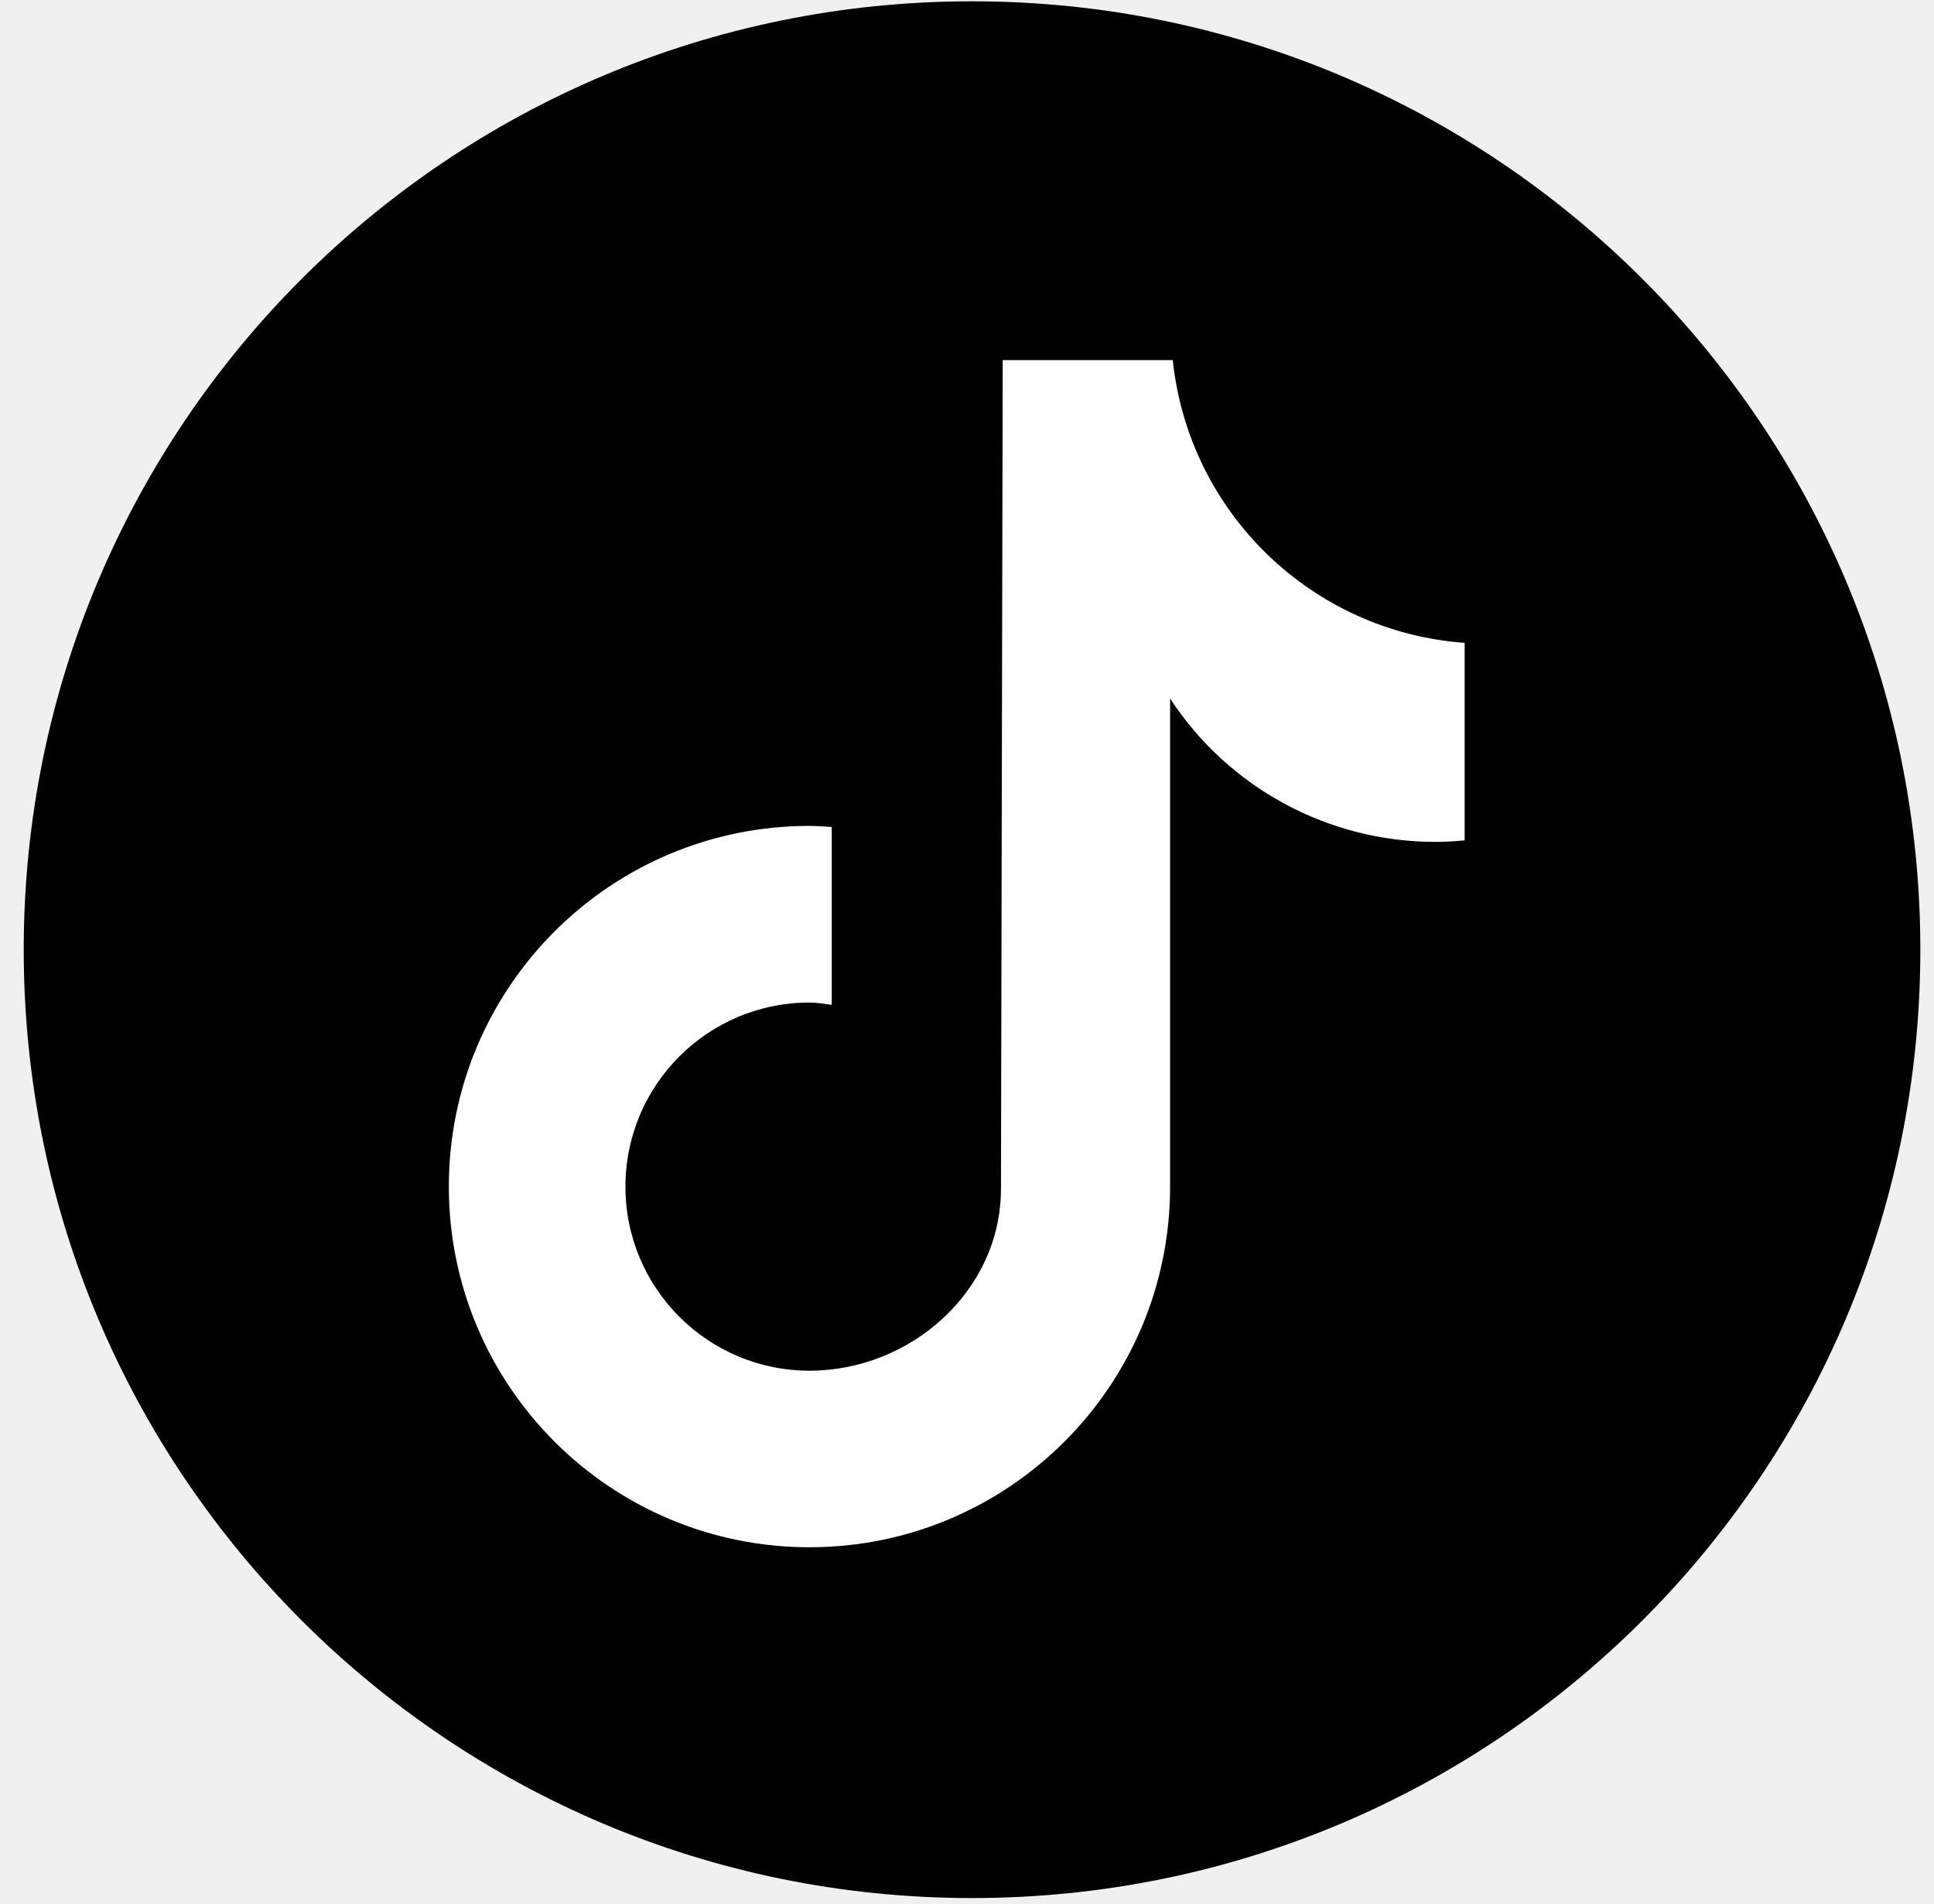
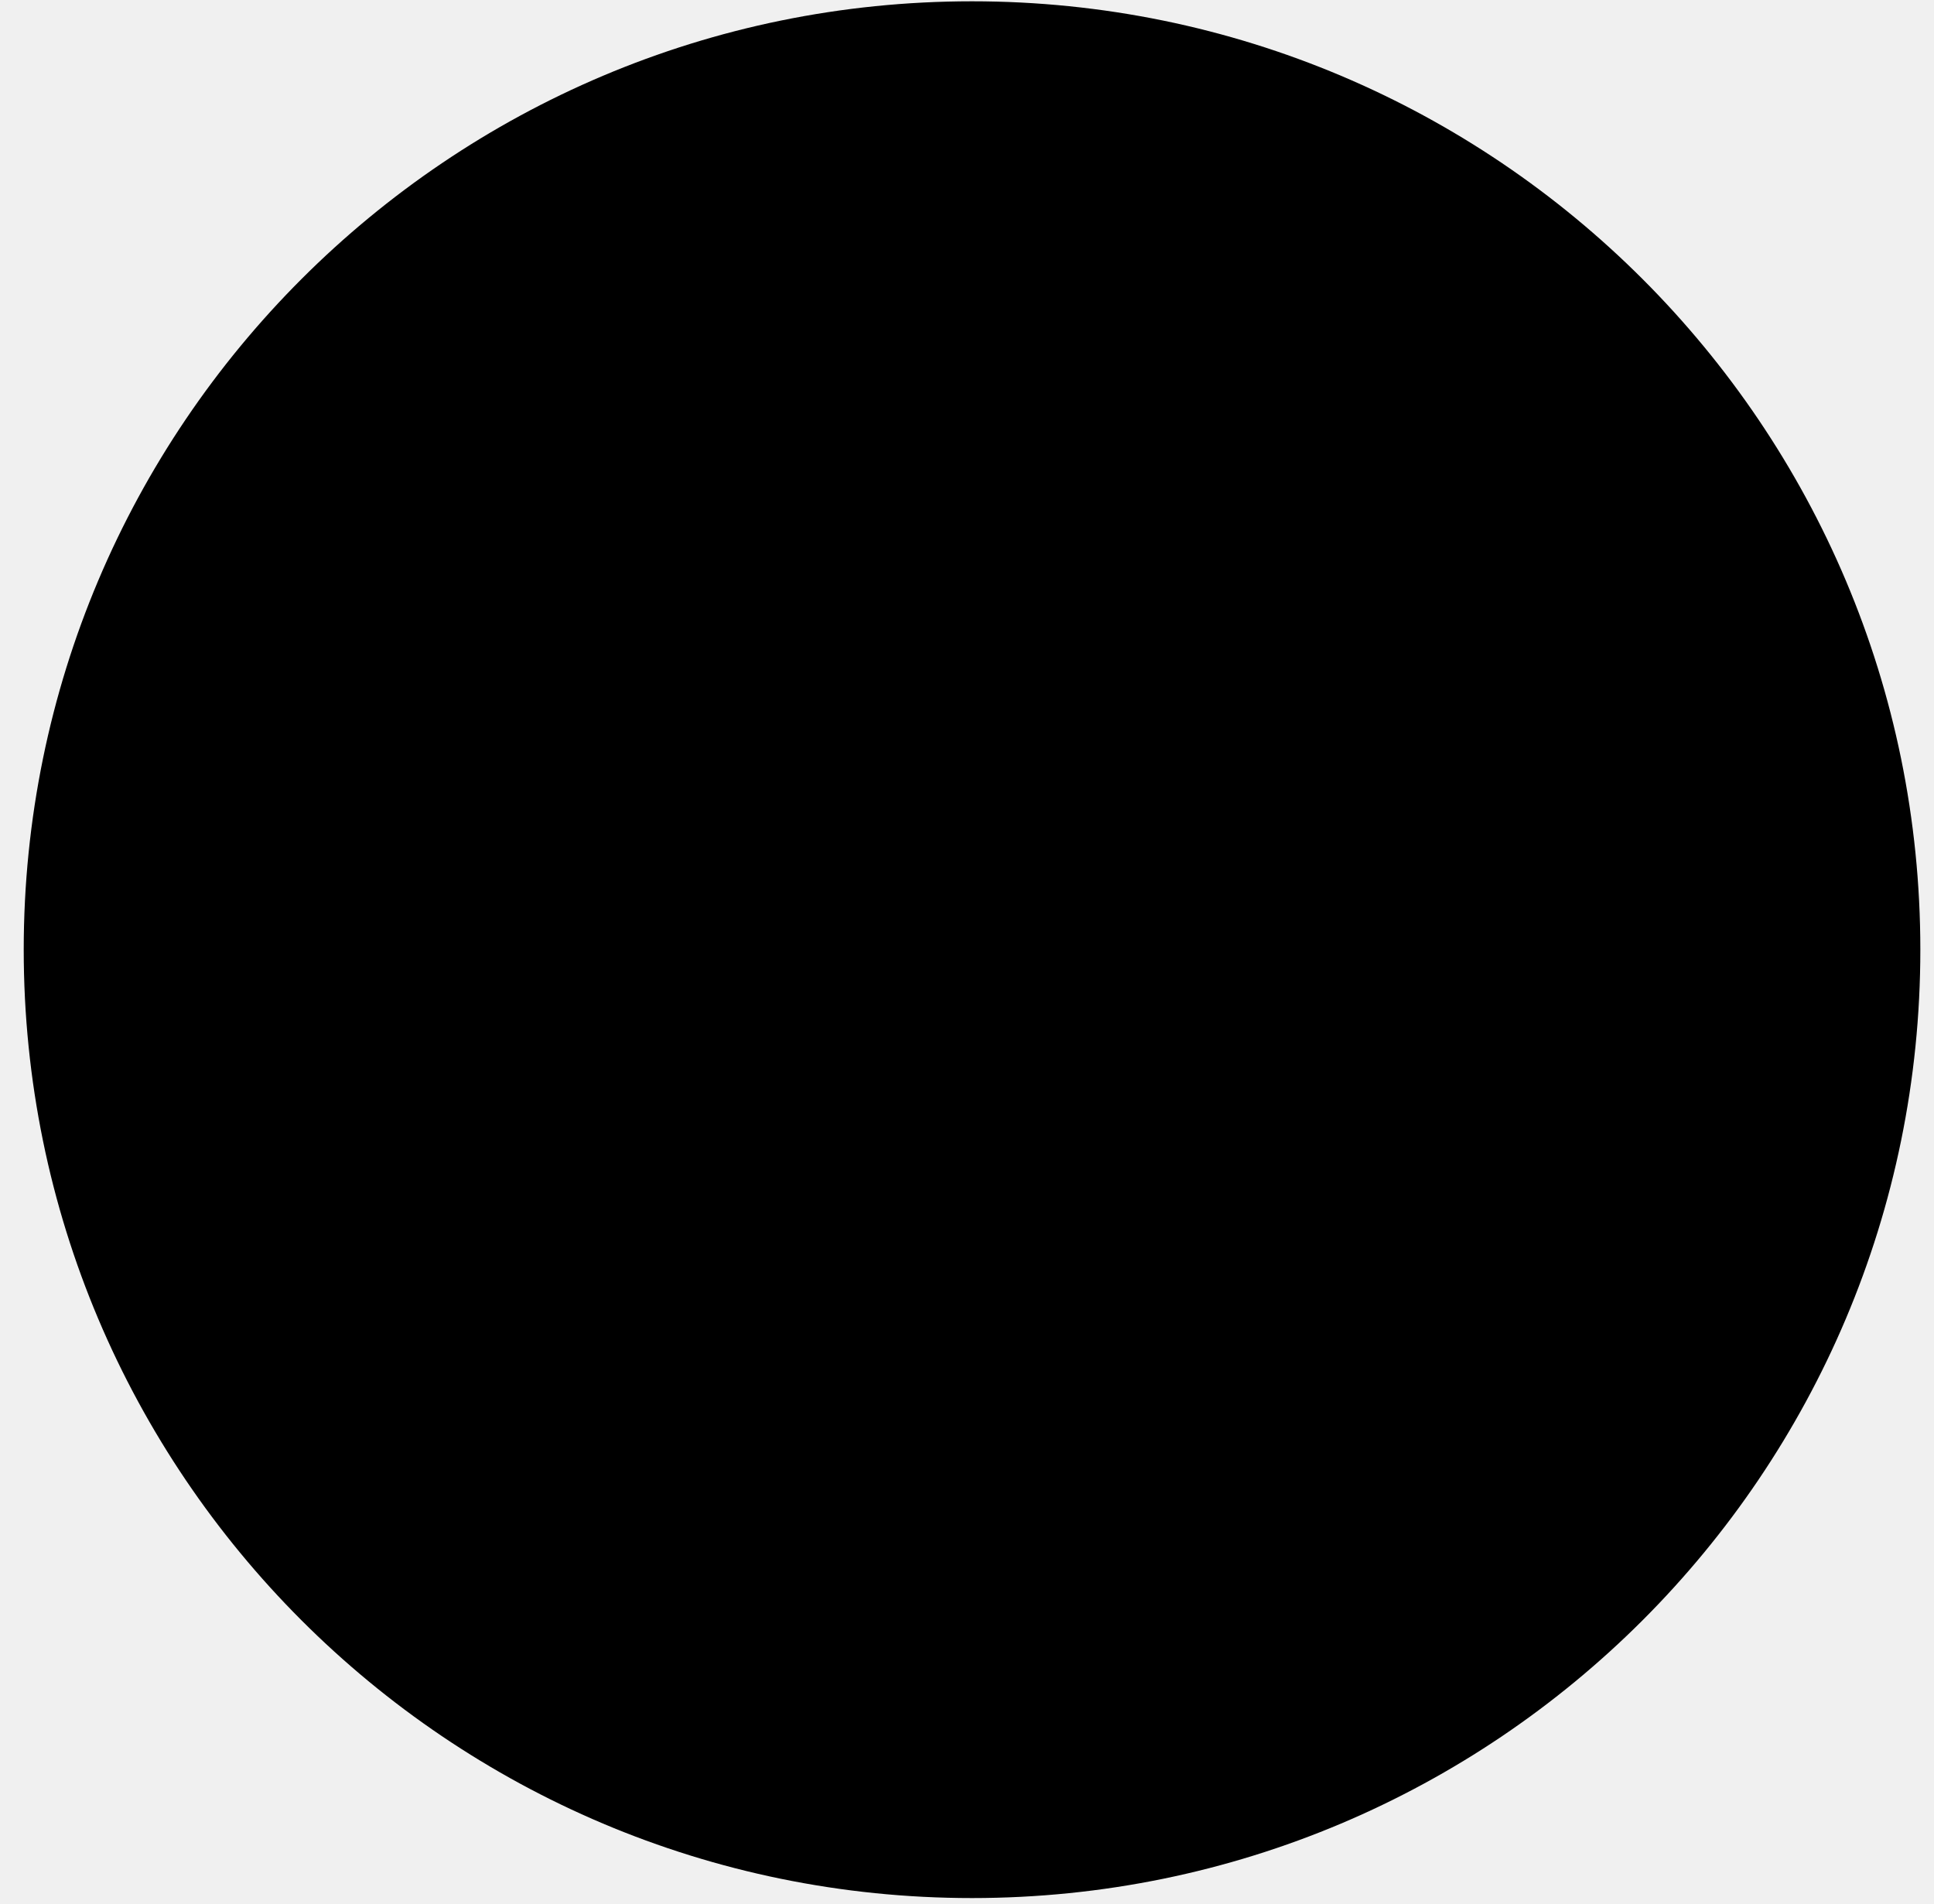
<svg xmlns="http://www.w3.org/2000/svg" width="64" height="63" viewBox="0 0 64 63">
  <g>
    <g>
      <g>
-         <path d="M.785 31.424C.785 14.093 14.835.043 32.166.043c17.332 0 31.382 14.05 31.382 31.381s-14.05 31.381-31.382 31.381C14.835 62.805.785 48.755.785 31.424z" />
+         <path class="dark" d="M.785 31.424C.785 14.093 14.835.043 32.166.043c17.332 0 31.382 14.05 31.382 31.381s-14.05 31.381-31.382 31.381C14.835 62.805.785 48.755.785 31.424z" />
      </g>
      <g>
-         <path fill="#fff" d="M48.461 27.807a9.64 9.64 0 0 1-.966.05 10.486 10.486 0 0 1-8.774-4.742v16.147c0 6.59-5.342 11.935-11.933 11.935s-11.935-5.344-11.935-11.935c0-6.592 5.344-11.934 11.935-11.934.25 0 .492.022.736.037v5.883c-.244-.03-.485-.075-.736-.075a6.09 6.09 0 1 0 0 12.182c3.363 0 6.336-2.65 6.336-6.016l.058-27.423h5.627a10.48 10.48 0 0 0 9.659 9.356v6.535" />
+         <path class="light" d="M48.461 27.807a9.64 9.64 0 0 1-.966.05 10.486 10.486 0 0 1-8.774-4.742v16.147c0 6.59-5.342 11.935-11.933 11.935s-11.935-5.344-11.935-11.935c0-6.592 5.344-11.934 11.935-11.934.25 0 .492.022.736.037v5.883c-.244-.03-.485-.075-.736-.075a6.09 6.09 0 1 0 0 12.182c3.363 0 6.336-2.65 6.336-6.016l.058-27.423h5.627a10.48 10.48 0 0 0 9.659 9.356v6.535" />
      </g>
    </g>
  </g>
</svg>
